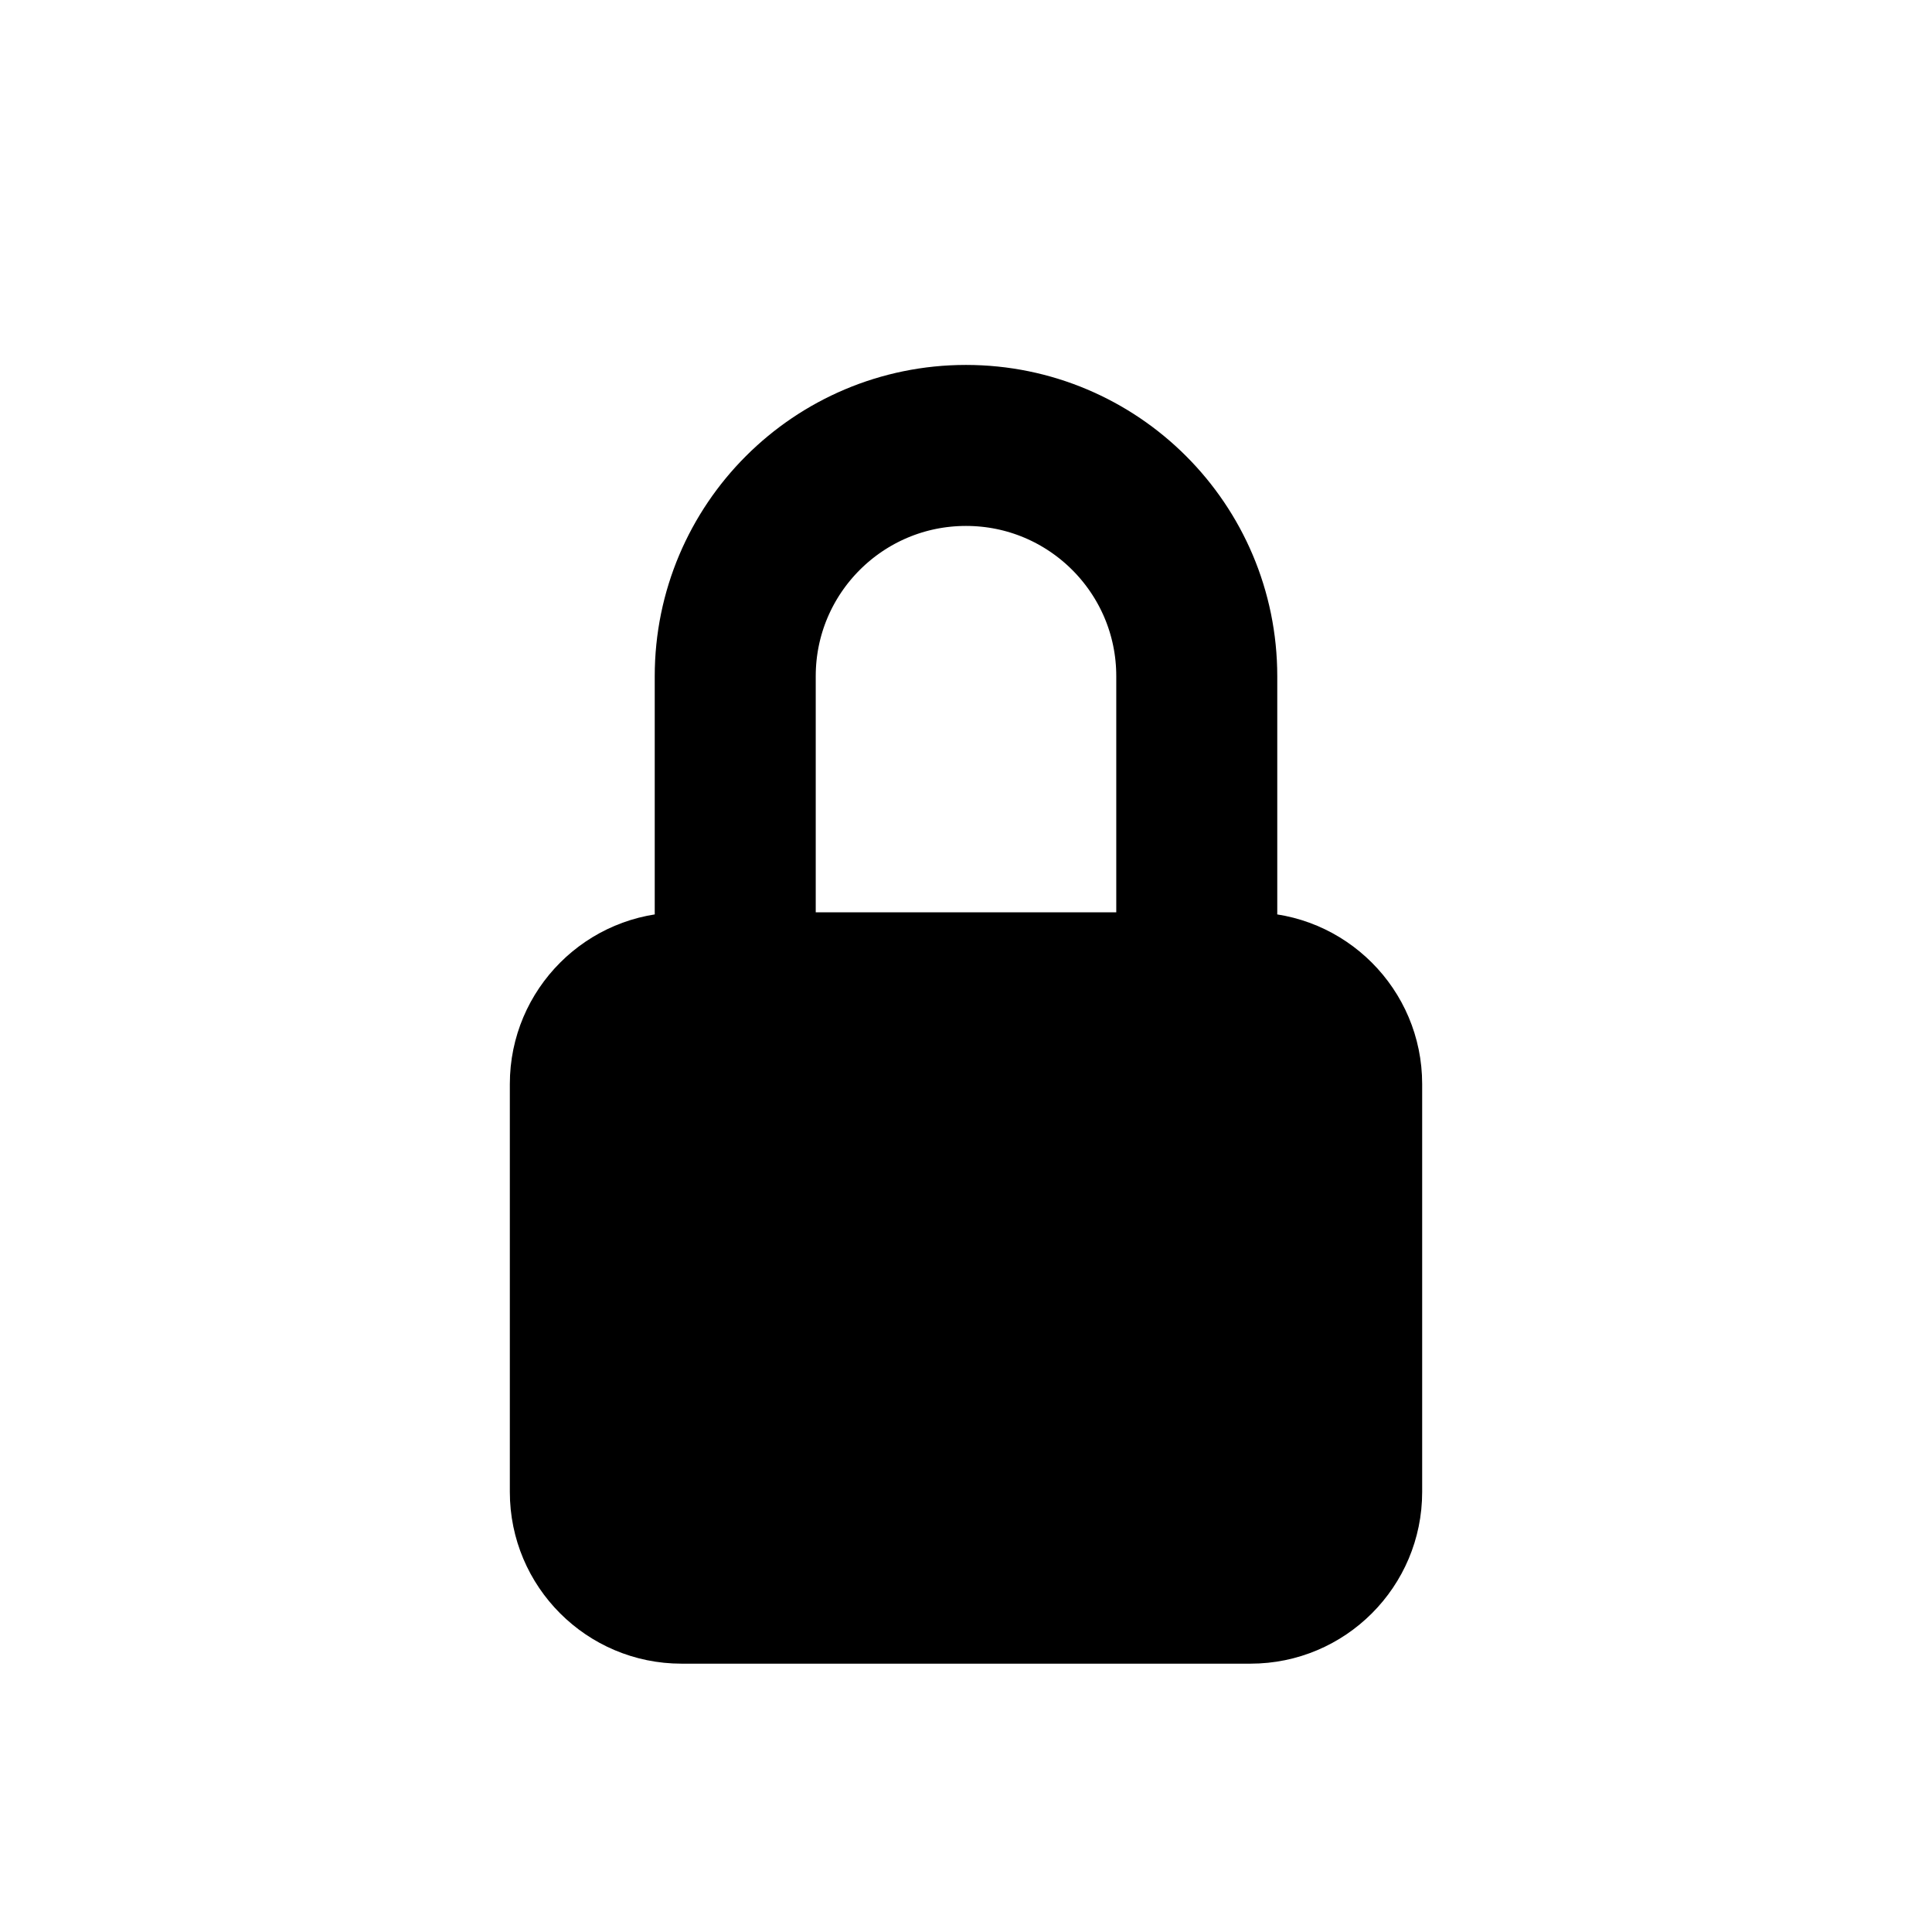
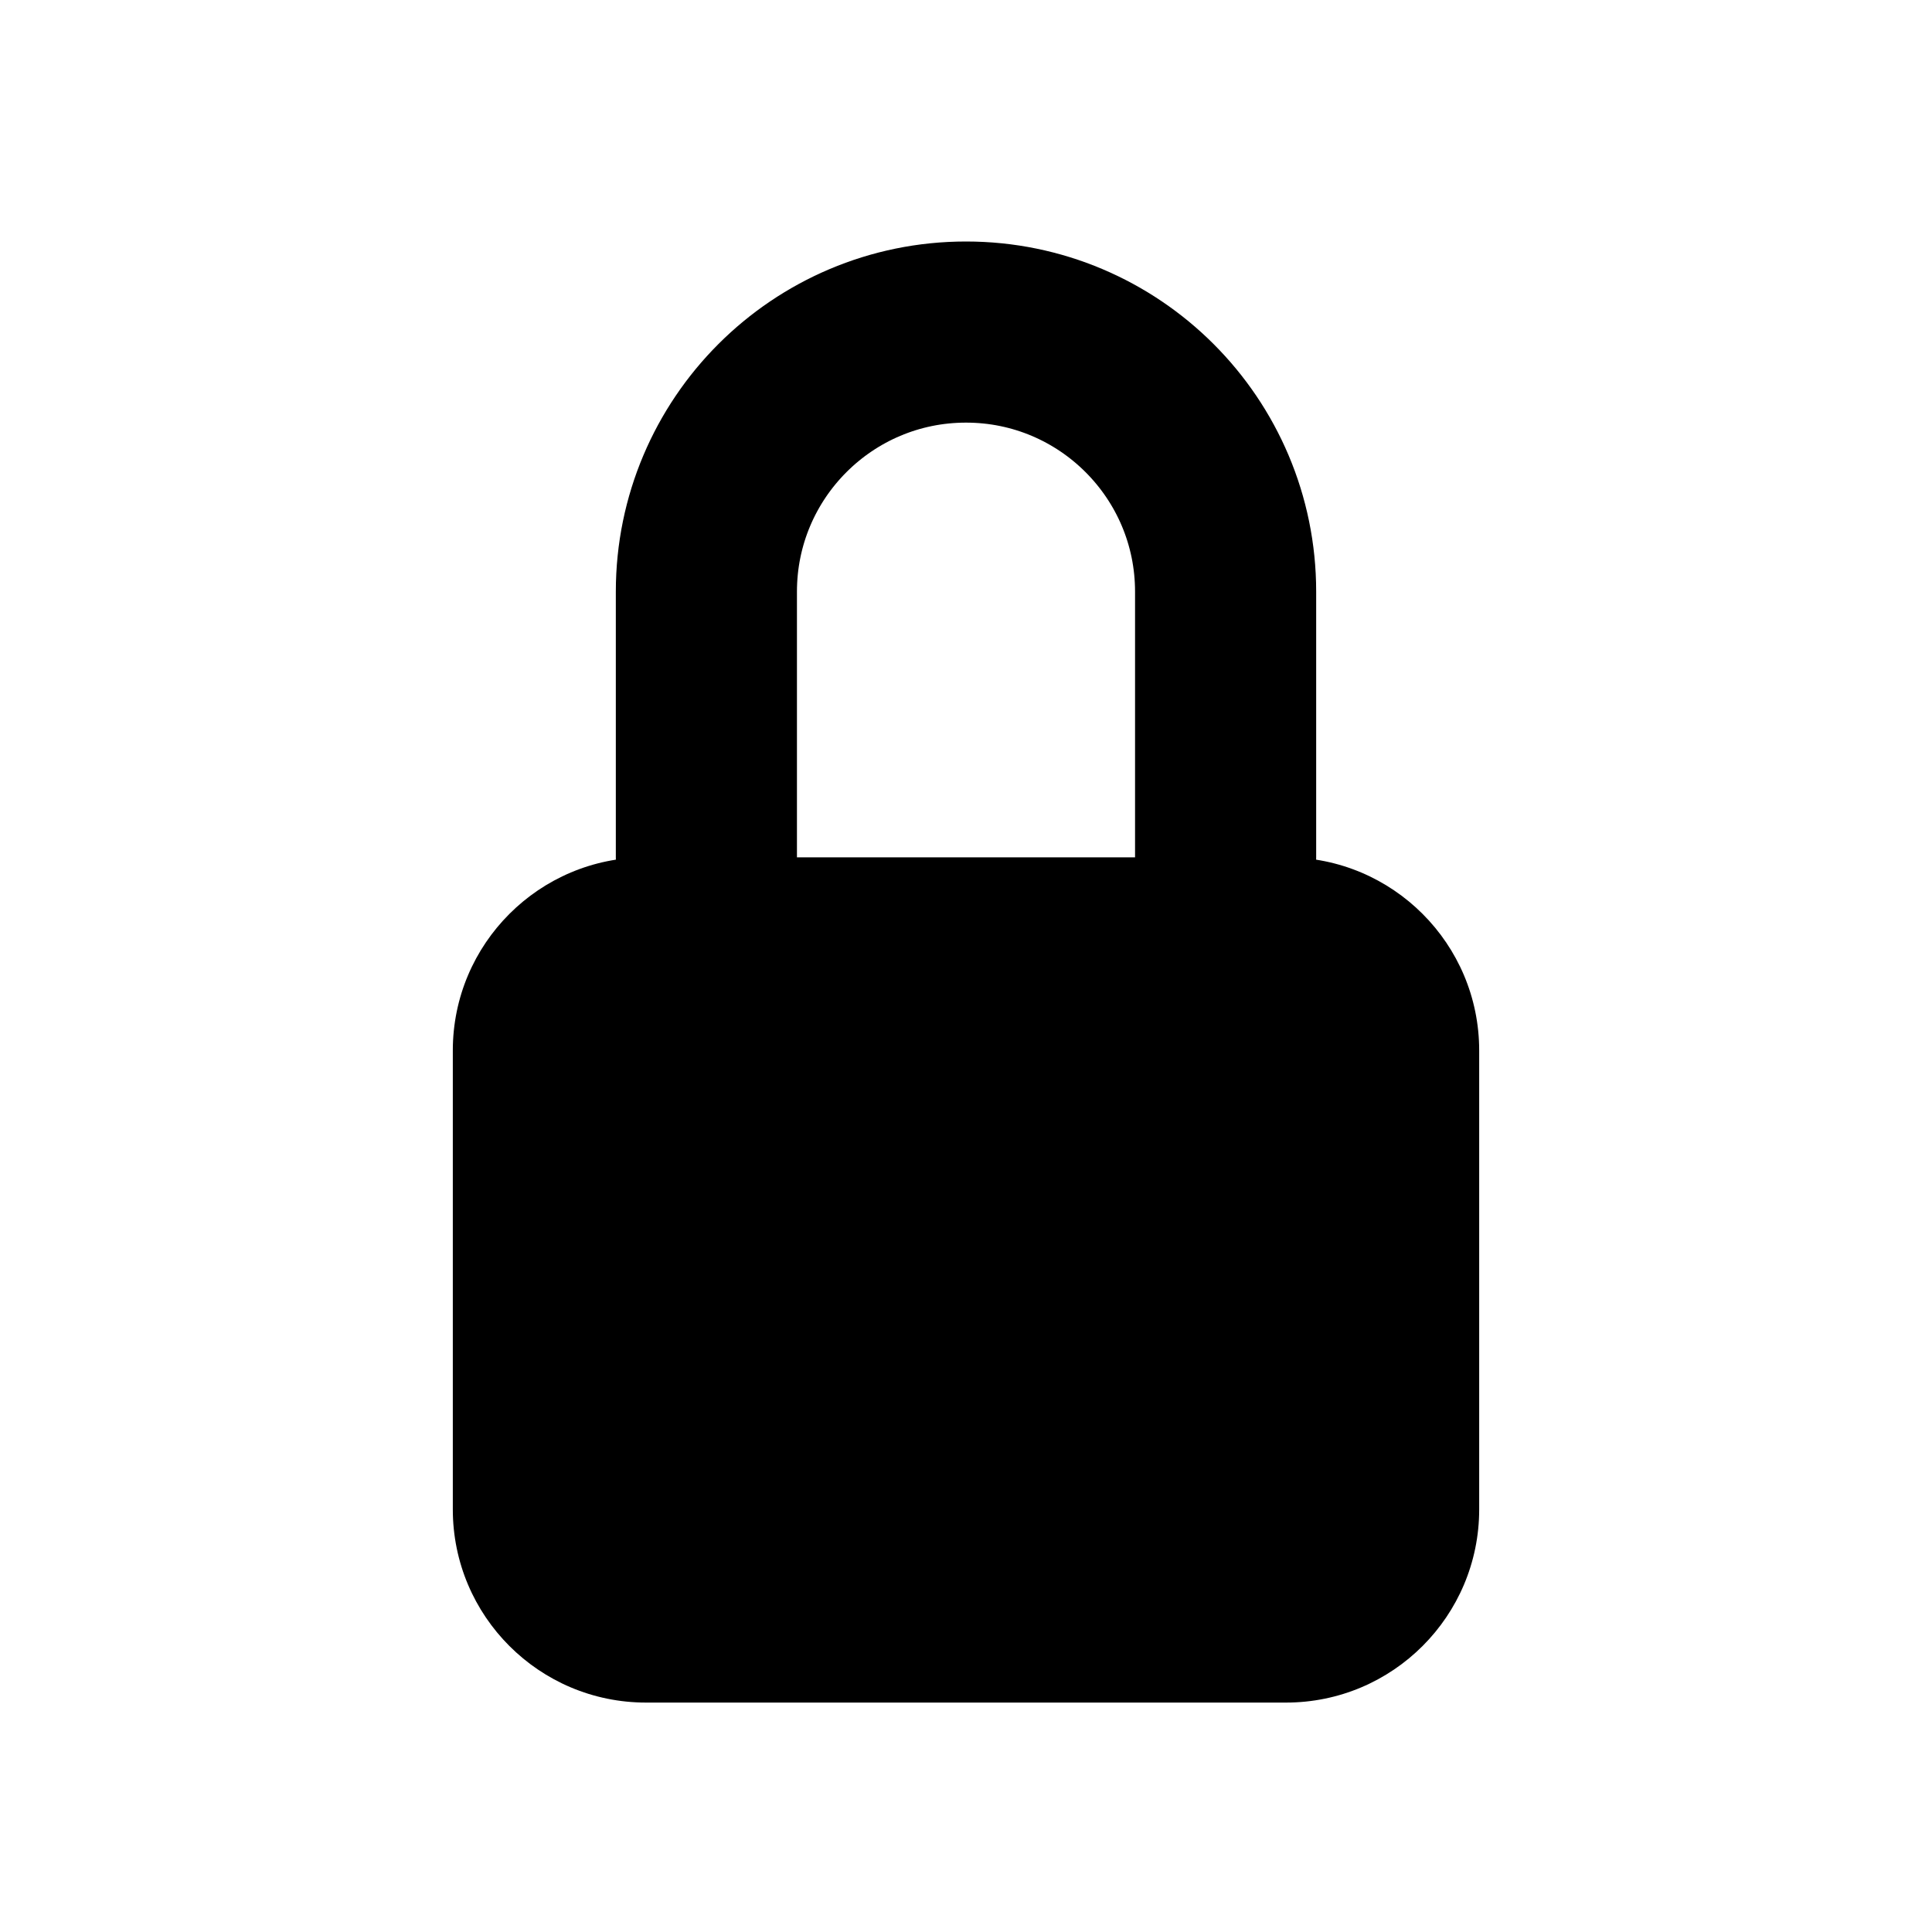
- <svg xmlns="http://www.w3.org/2000/svg" width="18" height="18" viewBox="0 0 18 18">
+ <svg xmlns="http://www.w3.org/2000/svg" width="18" height="18" viewBox="1 1.4 16 16">
  <path d="M6.85 8.5V6.3a2.15 2.15 0 0 1 4.3 0v2.2" fill="none" stroke="#000" stroke-width="1.5" stroke-linecap="round" />
  <rect x="4.75" y="8.5" width="8.5" height="7" rx="1.6" fill="#000" />
</svg>
